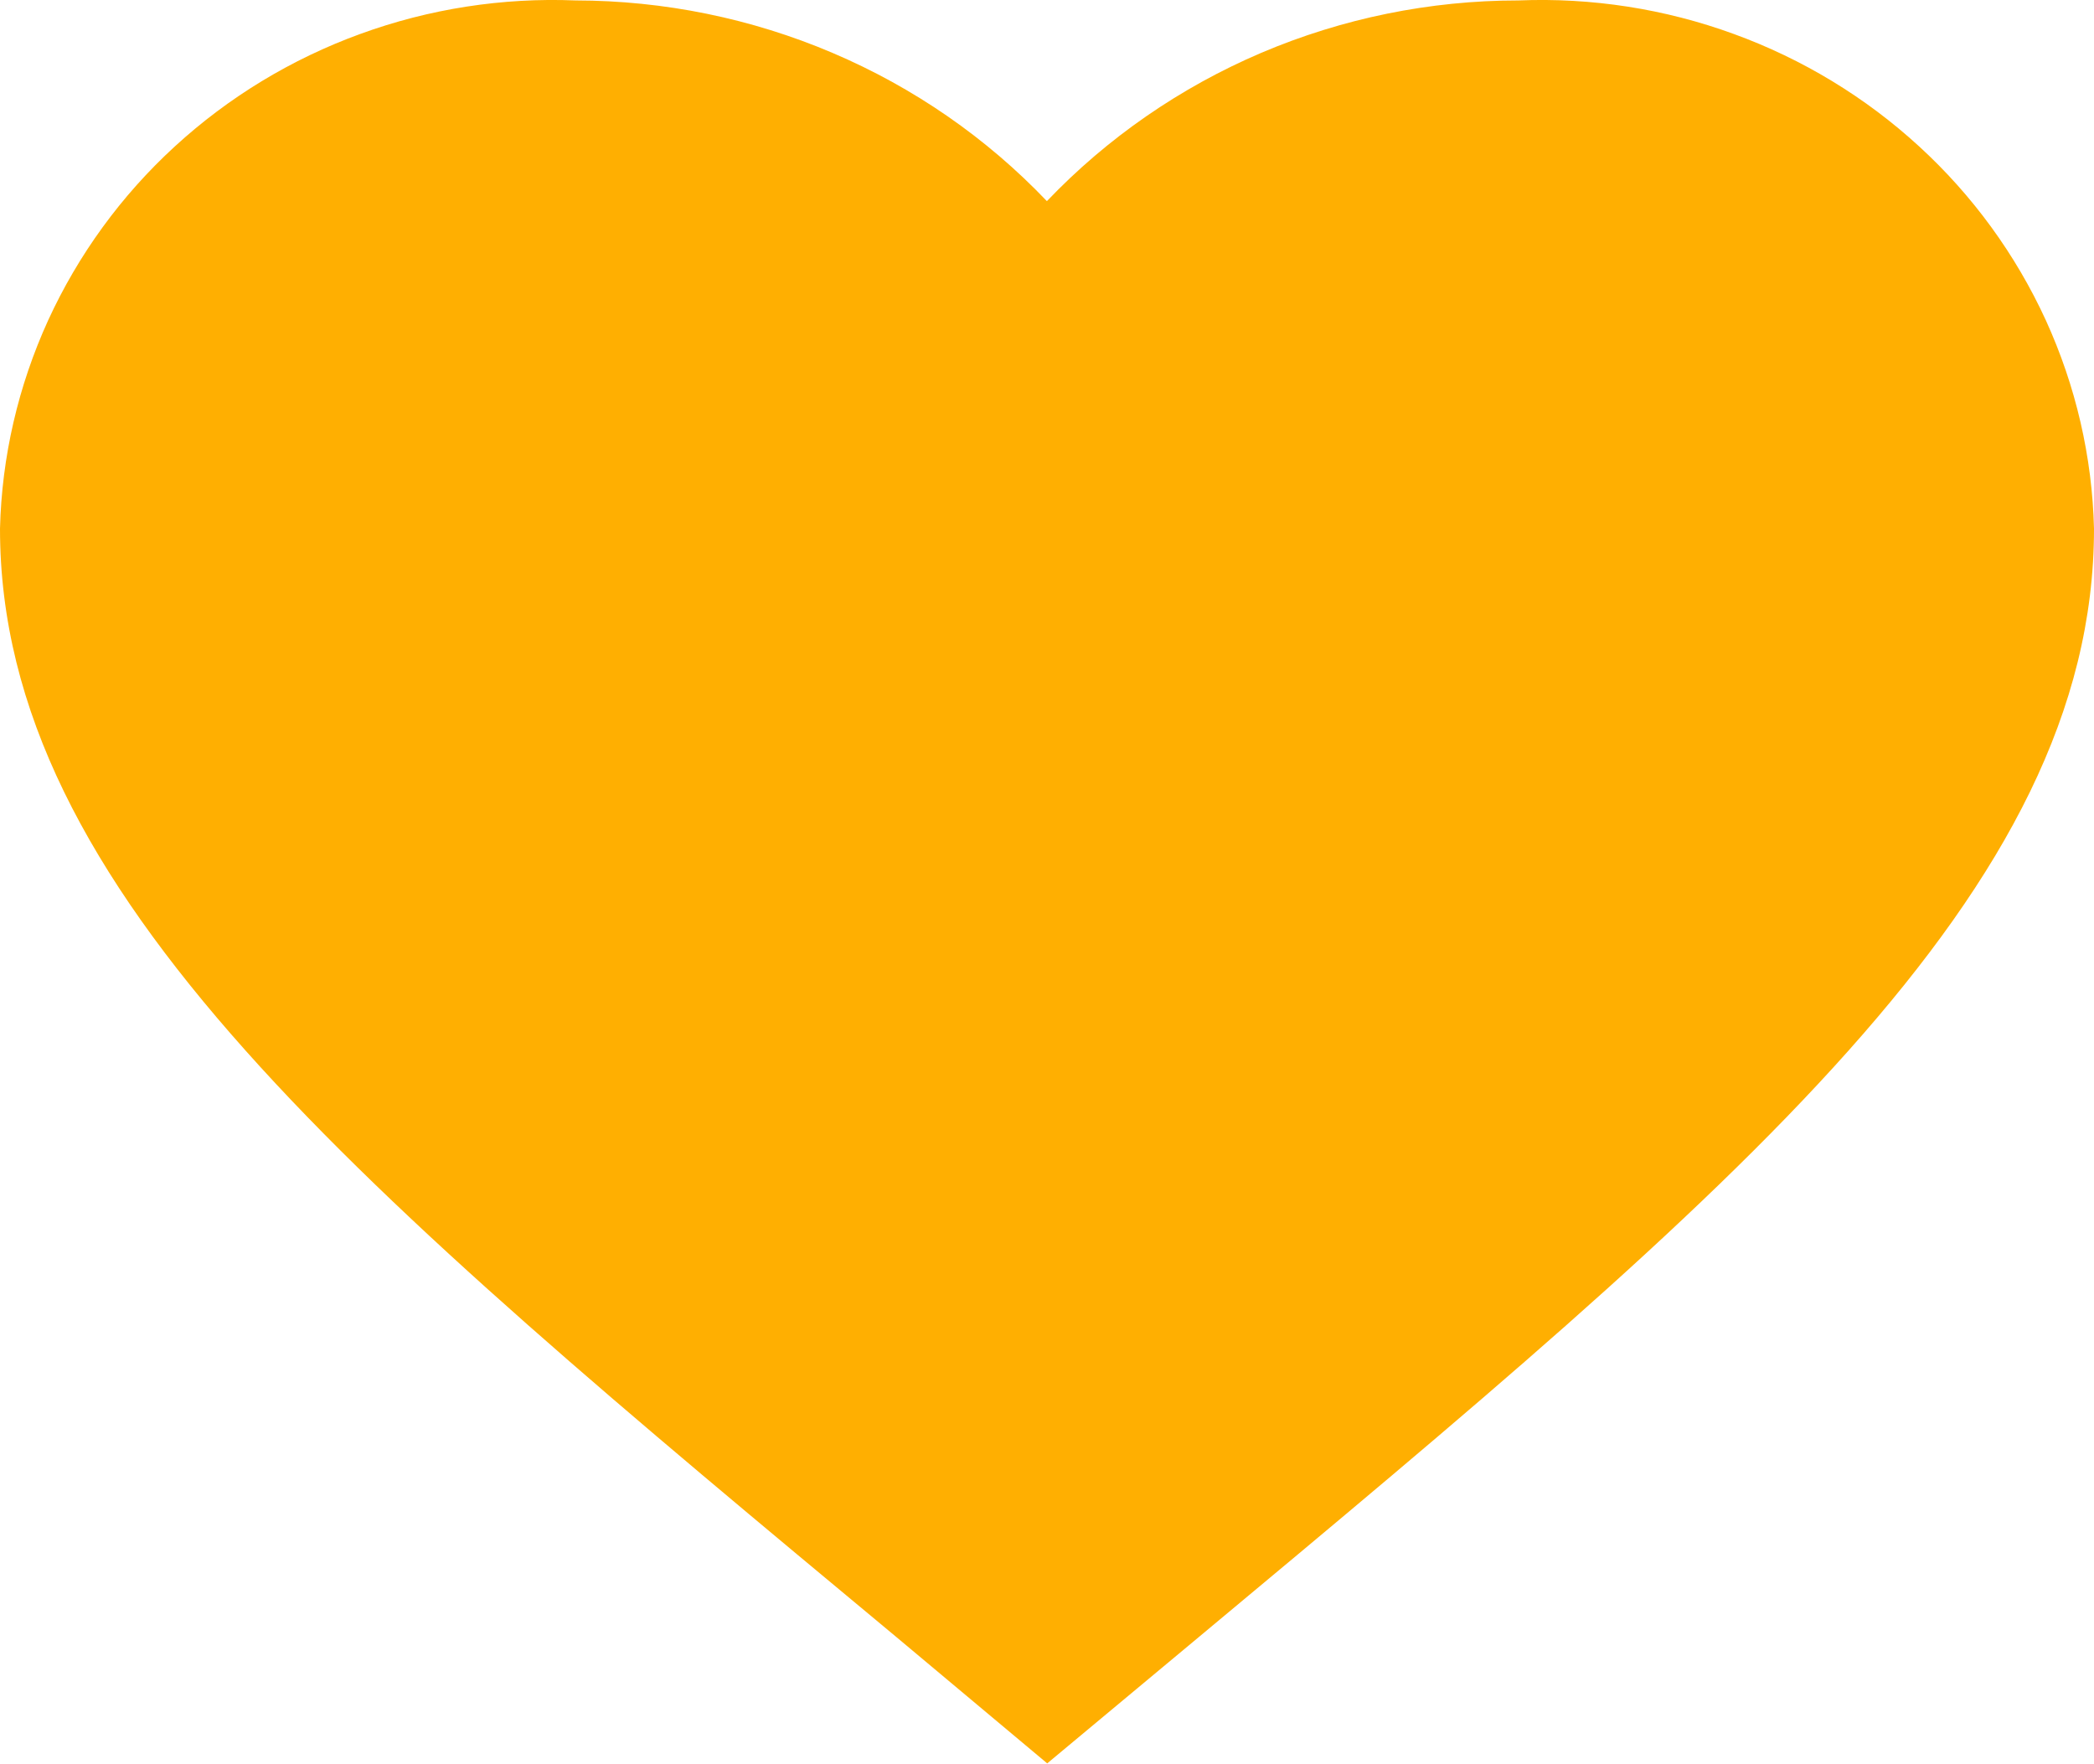
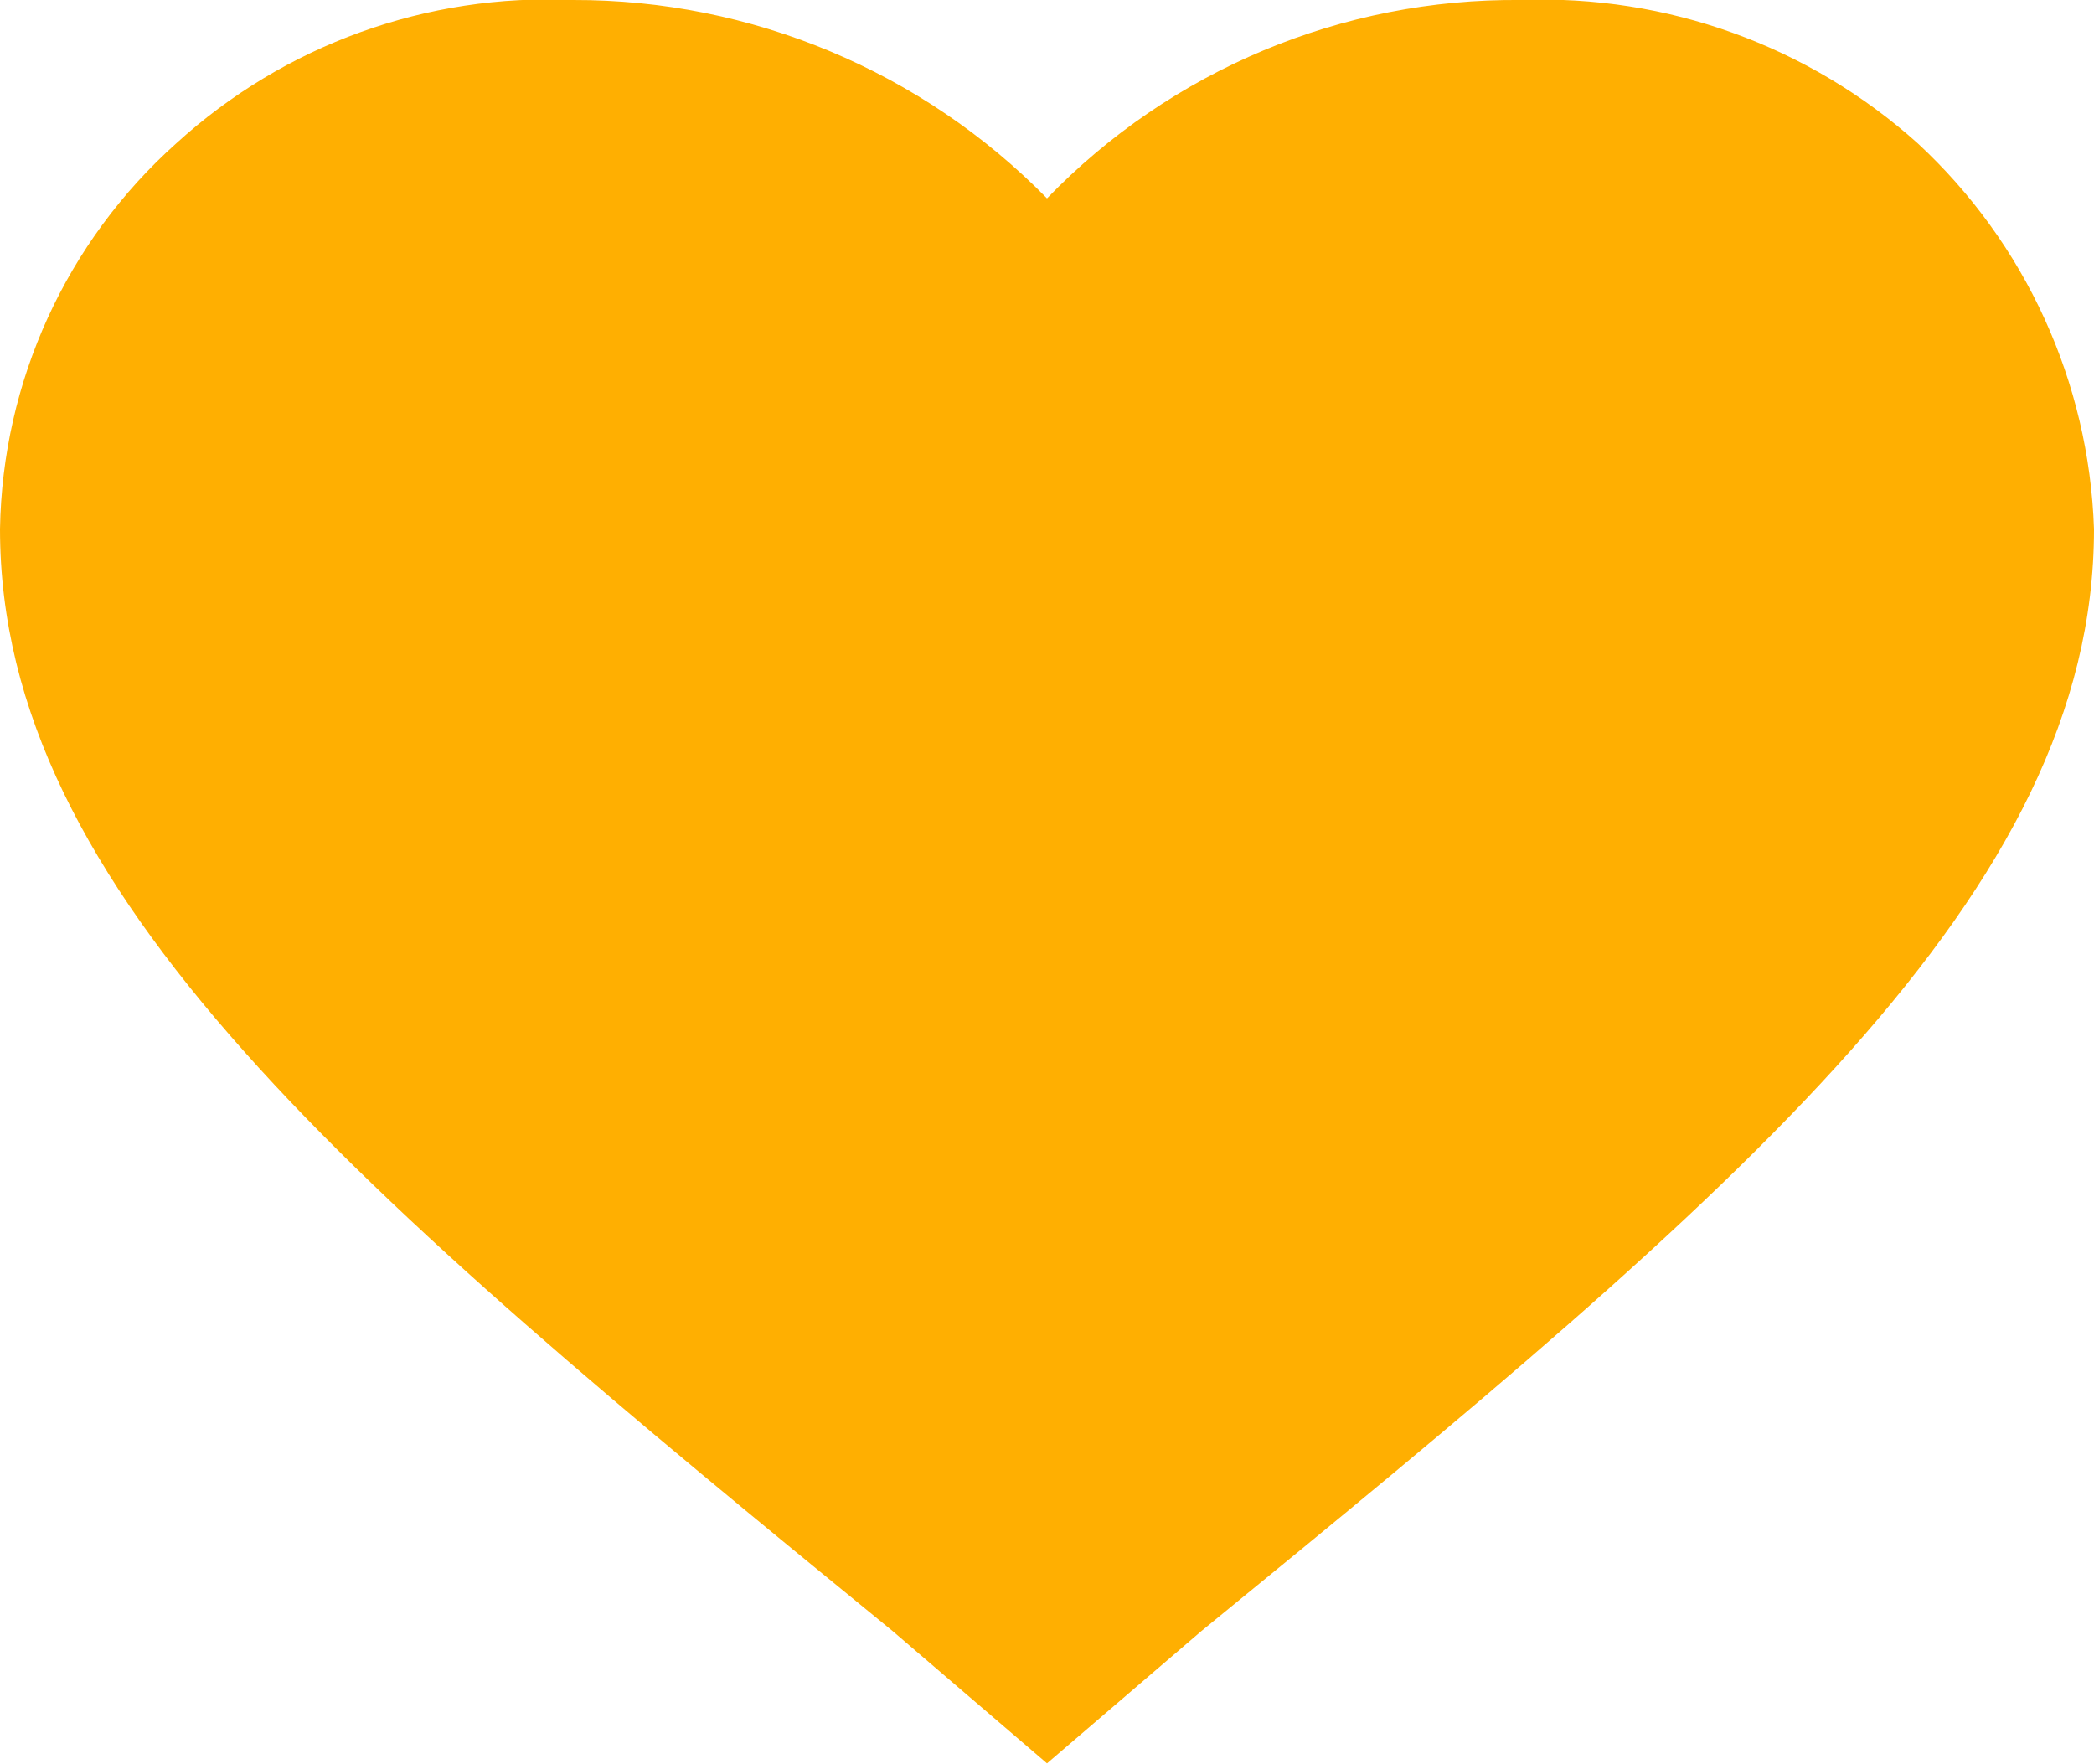
- <svg xmlns="http://www.w3.org/2000/svg" width="19" height="16" viewBox="0 0 19 16" fill="none">
-   <path d="M9.502 16L8.124 14.846C3.23 10.776 0 8.092 0 4.797C0.016 4.145 0.165 3.502 0.437 2.906C0.71 2.311 1.1 1.774 1.587 1.328C2.073 0.882 2.645 0.535 3.269 0.308C3.894 0.08 4.558 -0.023 5.223 0.004C6.025 0.005 6.819 0.167 7.554 0.48C8.29 0.793 8.952 1.251 9.499 1.825C10.047 1.251 10.709 0.793 11.445 0.479C12.181 0.166 12.974 0.004 13.777 0.004C14.442 -0.023 15.107 0.08 15.731 0.308C16.355 0.535 16.927 0.882 17.413 1.328C17.9 1.774 18.29 2.311 18.563 2.906C18.835 3.502 18.984 4.145 19 4.797C19 8.092 15.77 10.776 10.876 14.855L9.502 16Z" fill="#FFAF01" />
+ <svg xmlns="http://www.w3.org/2000/svg" width="19" height="16" fill="none">
+   <path d="M9.5 16l-1.4-1.2C3.2 10.8 0 8.1 0 4.8a4.8 4.8 0 0 1 1.6-3.5A5 5 0 0 1 5.2 0a6 6 0 0 1 4.3 1.8A5.9 5.9 0 0 1 13.8 0a5.1 5.1 0 0 1 3.6 1.3A5 5 0 0 1 19 4.8c0 3.3-3.2 6-8.1 10L9.5 16z" fill="#FFAF01" />
</svg>
